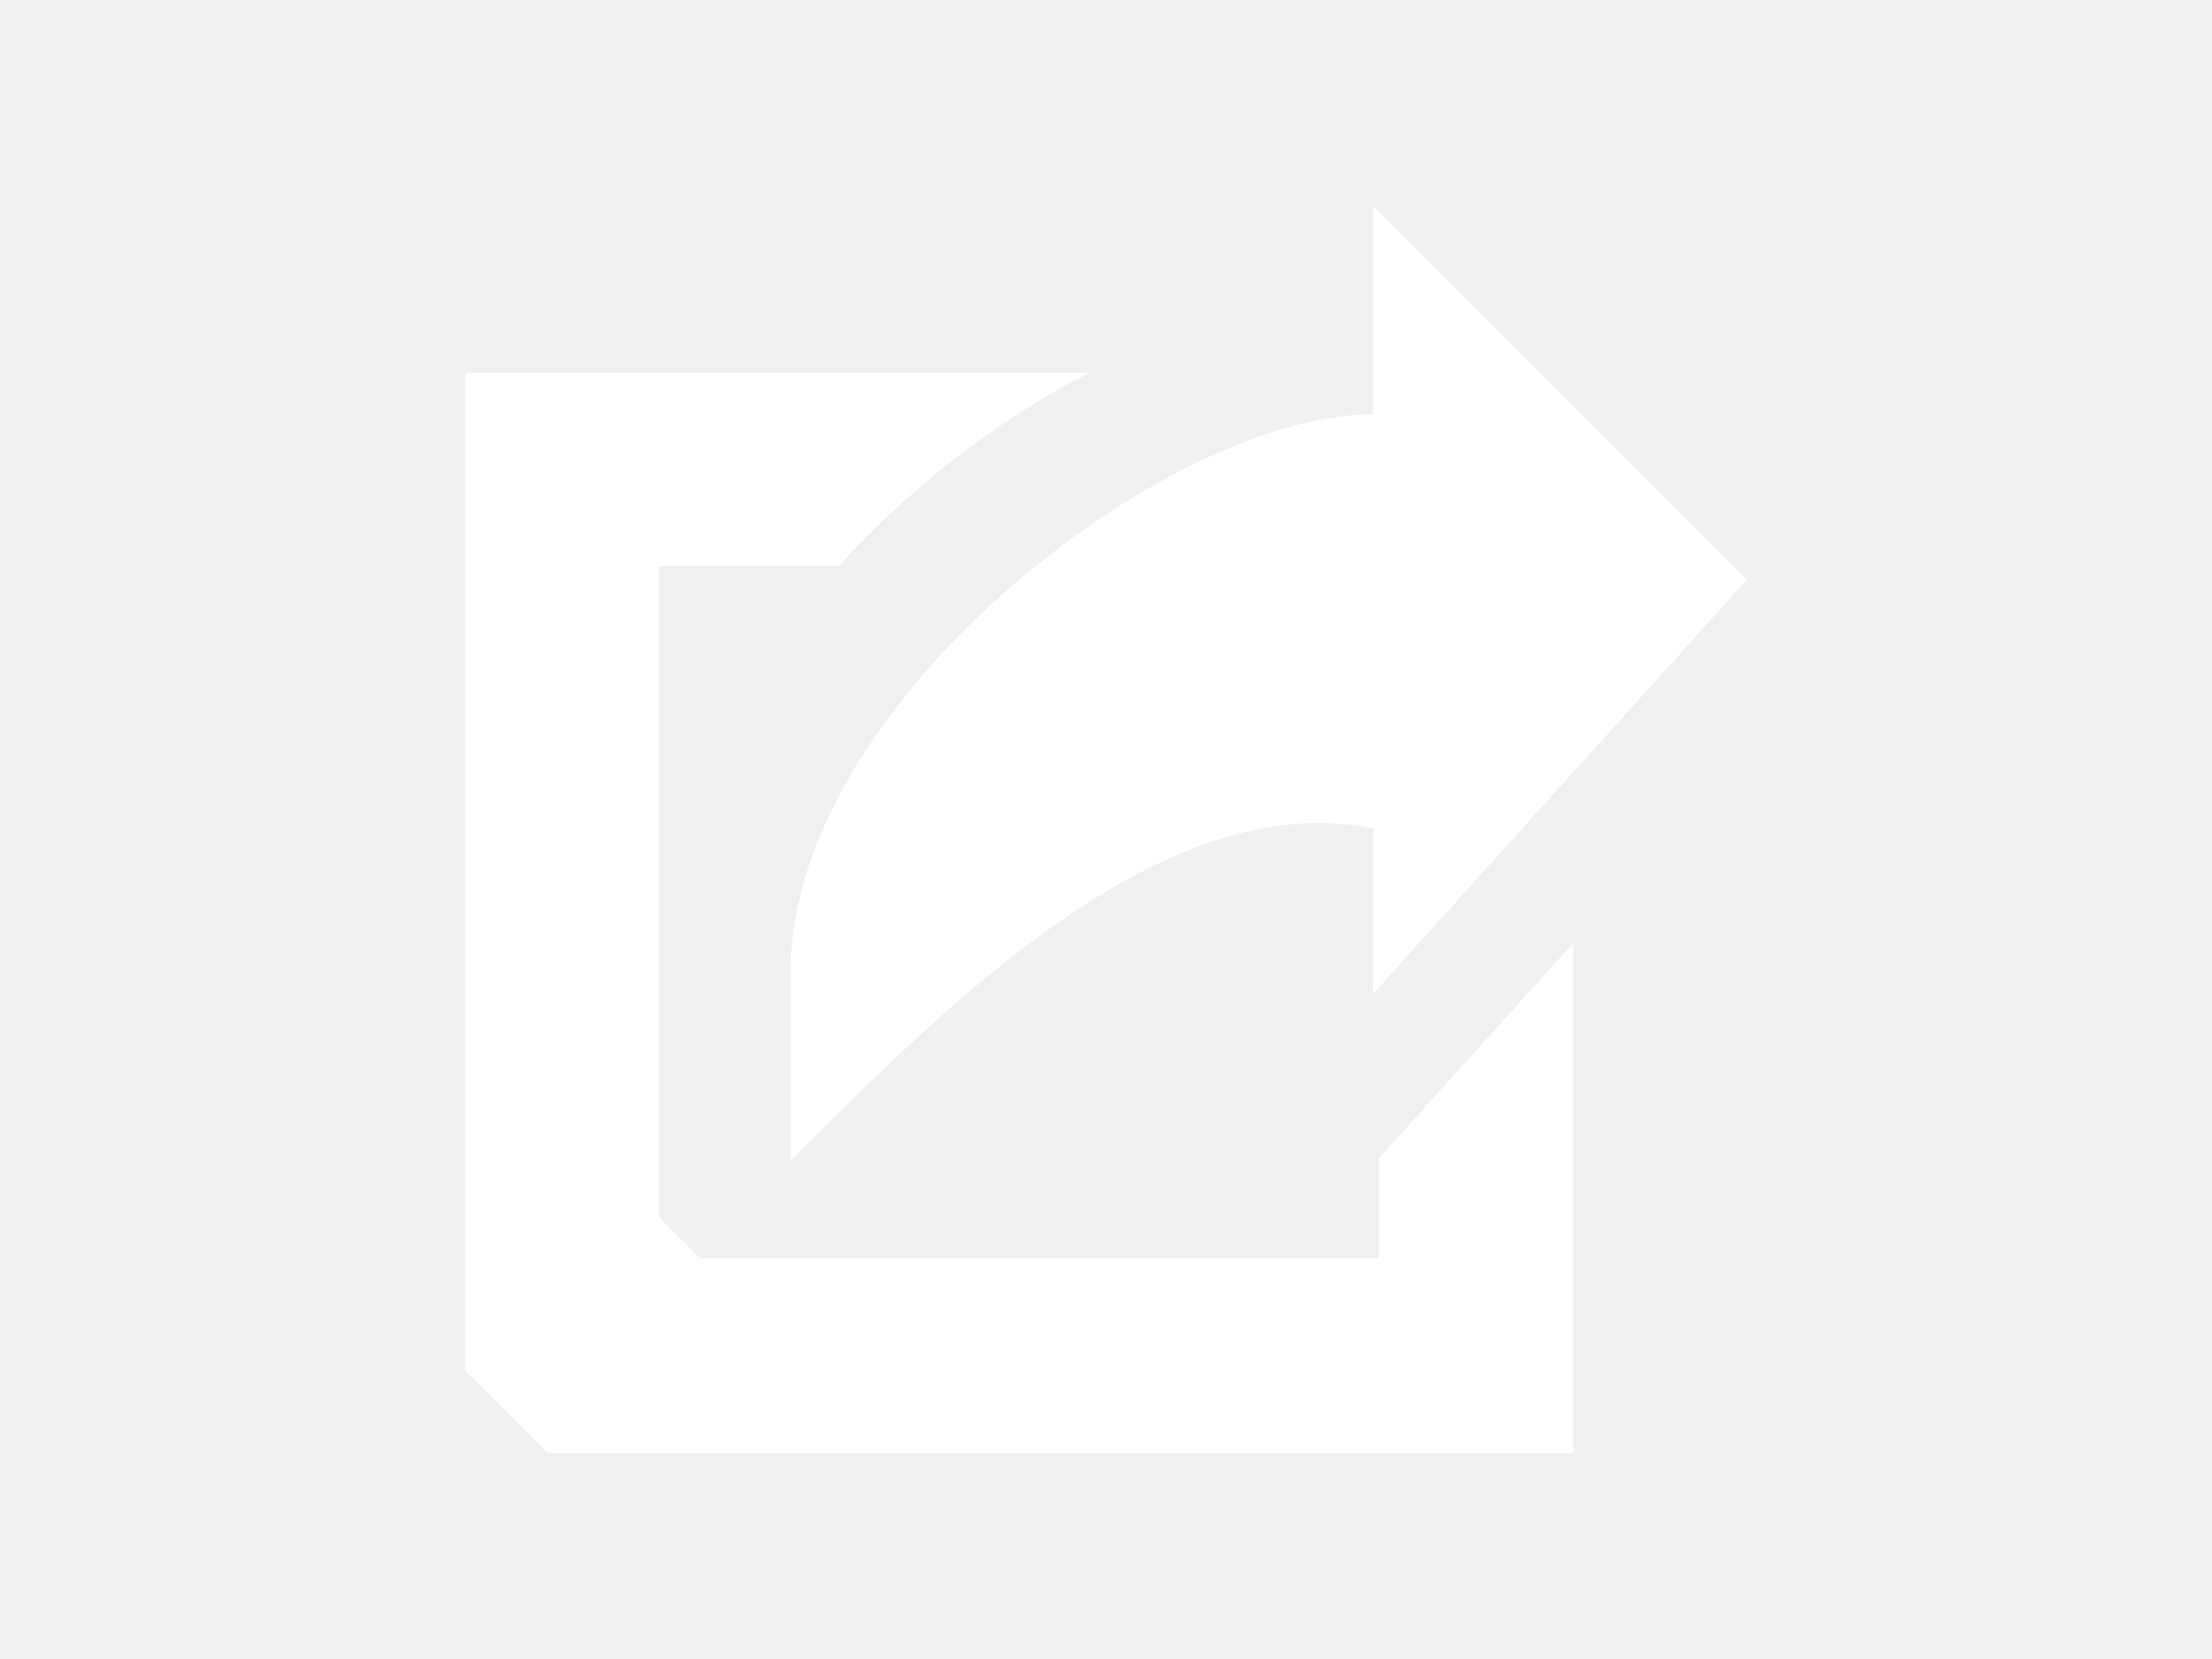
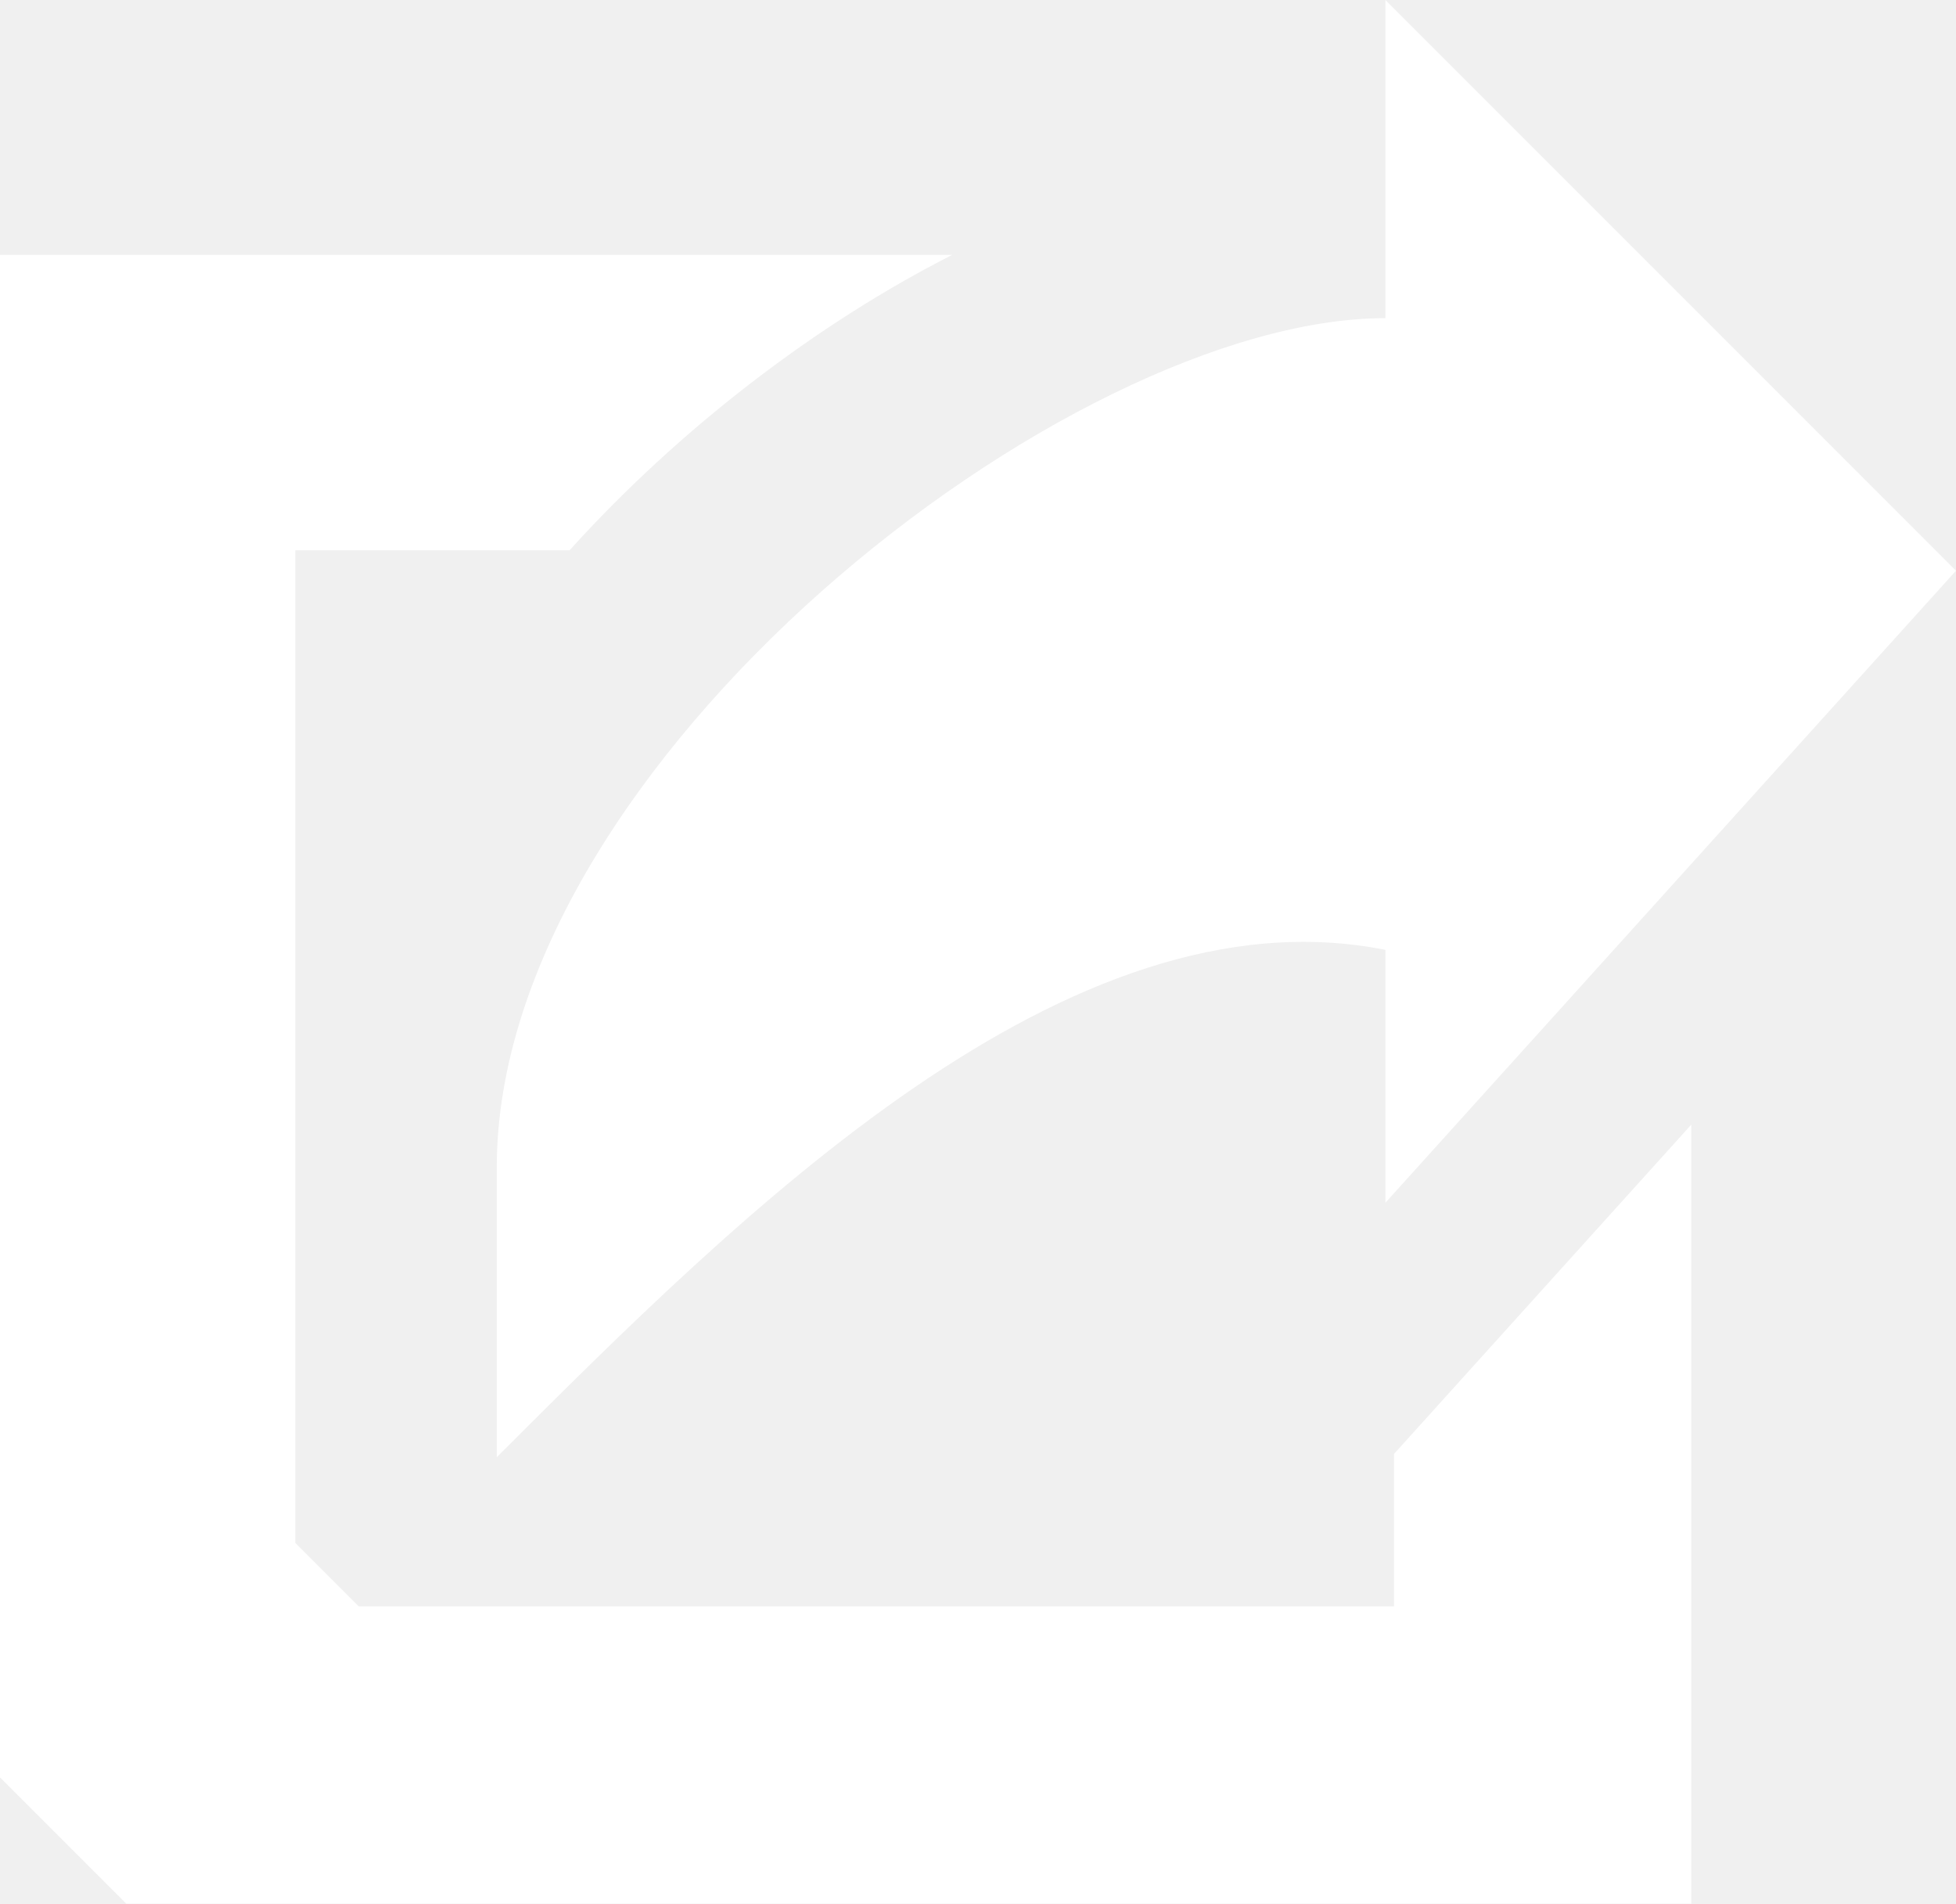
- <svg xmlns="http://www.w3.org/2000/svg" version="1.1" id="Layer_1" x="0px" y="0px" viewBox="0 0 1024 768" enable-background="new 0 0 1024 768" xml:space="preserve">
+ <svg xmlns="http://www.w3.org/2000/svg" version="1.1" id="Layer_1" x="0px" y="0px" viewBox="215.3 95.3 593.4 577.4" enable-background="new 215.3 95.3 593.4 577.4" xml:space="preserve">
  <g>
-     <path fill="#FFFFFF" d="M808.7,268.4L635.6,95.3v96.5c-96.4,0-269.6,134.8-269.6,257.7c0,30.3,0,24.7,0,87.8   c74.2-74.2,173.1-173.1,269.6-153.9v76.7L808.7,268.4z" />
+     <g>
+       <path fill="#FFFFFF" d="M808.7,268.4L635.6,95.3v96.5c-96.4,0-269.6,134.8-269.6,257.7c0,30.3,0,24.7,0,87.8    c74.2-74.2,173.1-173.1,269.6-153.9v76.7L808.7,268.4z" />
+     </g>
+     <path fill="#FFFFFF" d="M638.2,582.5H324.1l-19.2-19.2V262.2h83.2c33.5-37.1,75.3-68.9,116.1-89.6H215.3v461.8l38.3,38.3h474.8   V436.4l-90.2,99.9V582.5L638.2,582.5z" />
  </g>
-   <path fill="#FFFFFF" d="M638.2,582.5H324.1l-19.2-19.2V262.2h83.2c33.5-37.1,75.3-68.9,116.1-89.6H215.3v461.8l38.3,38.3h474.8  V436.4l-90.2,99.9L638.2,582.5L638.2,582.5z" />
</svg>
